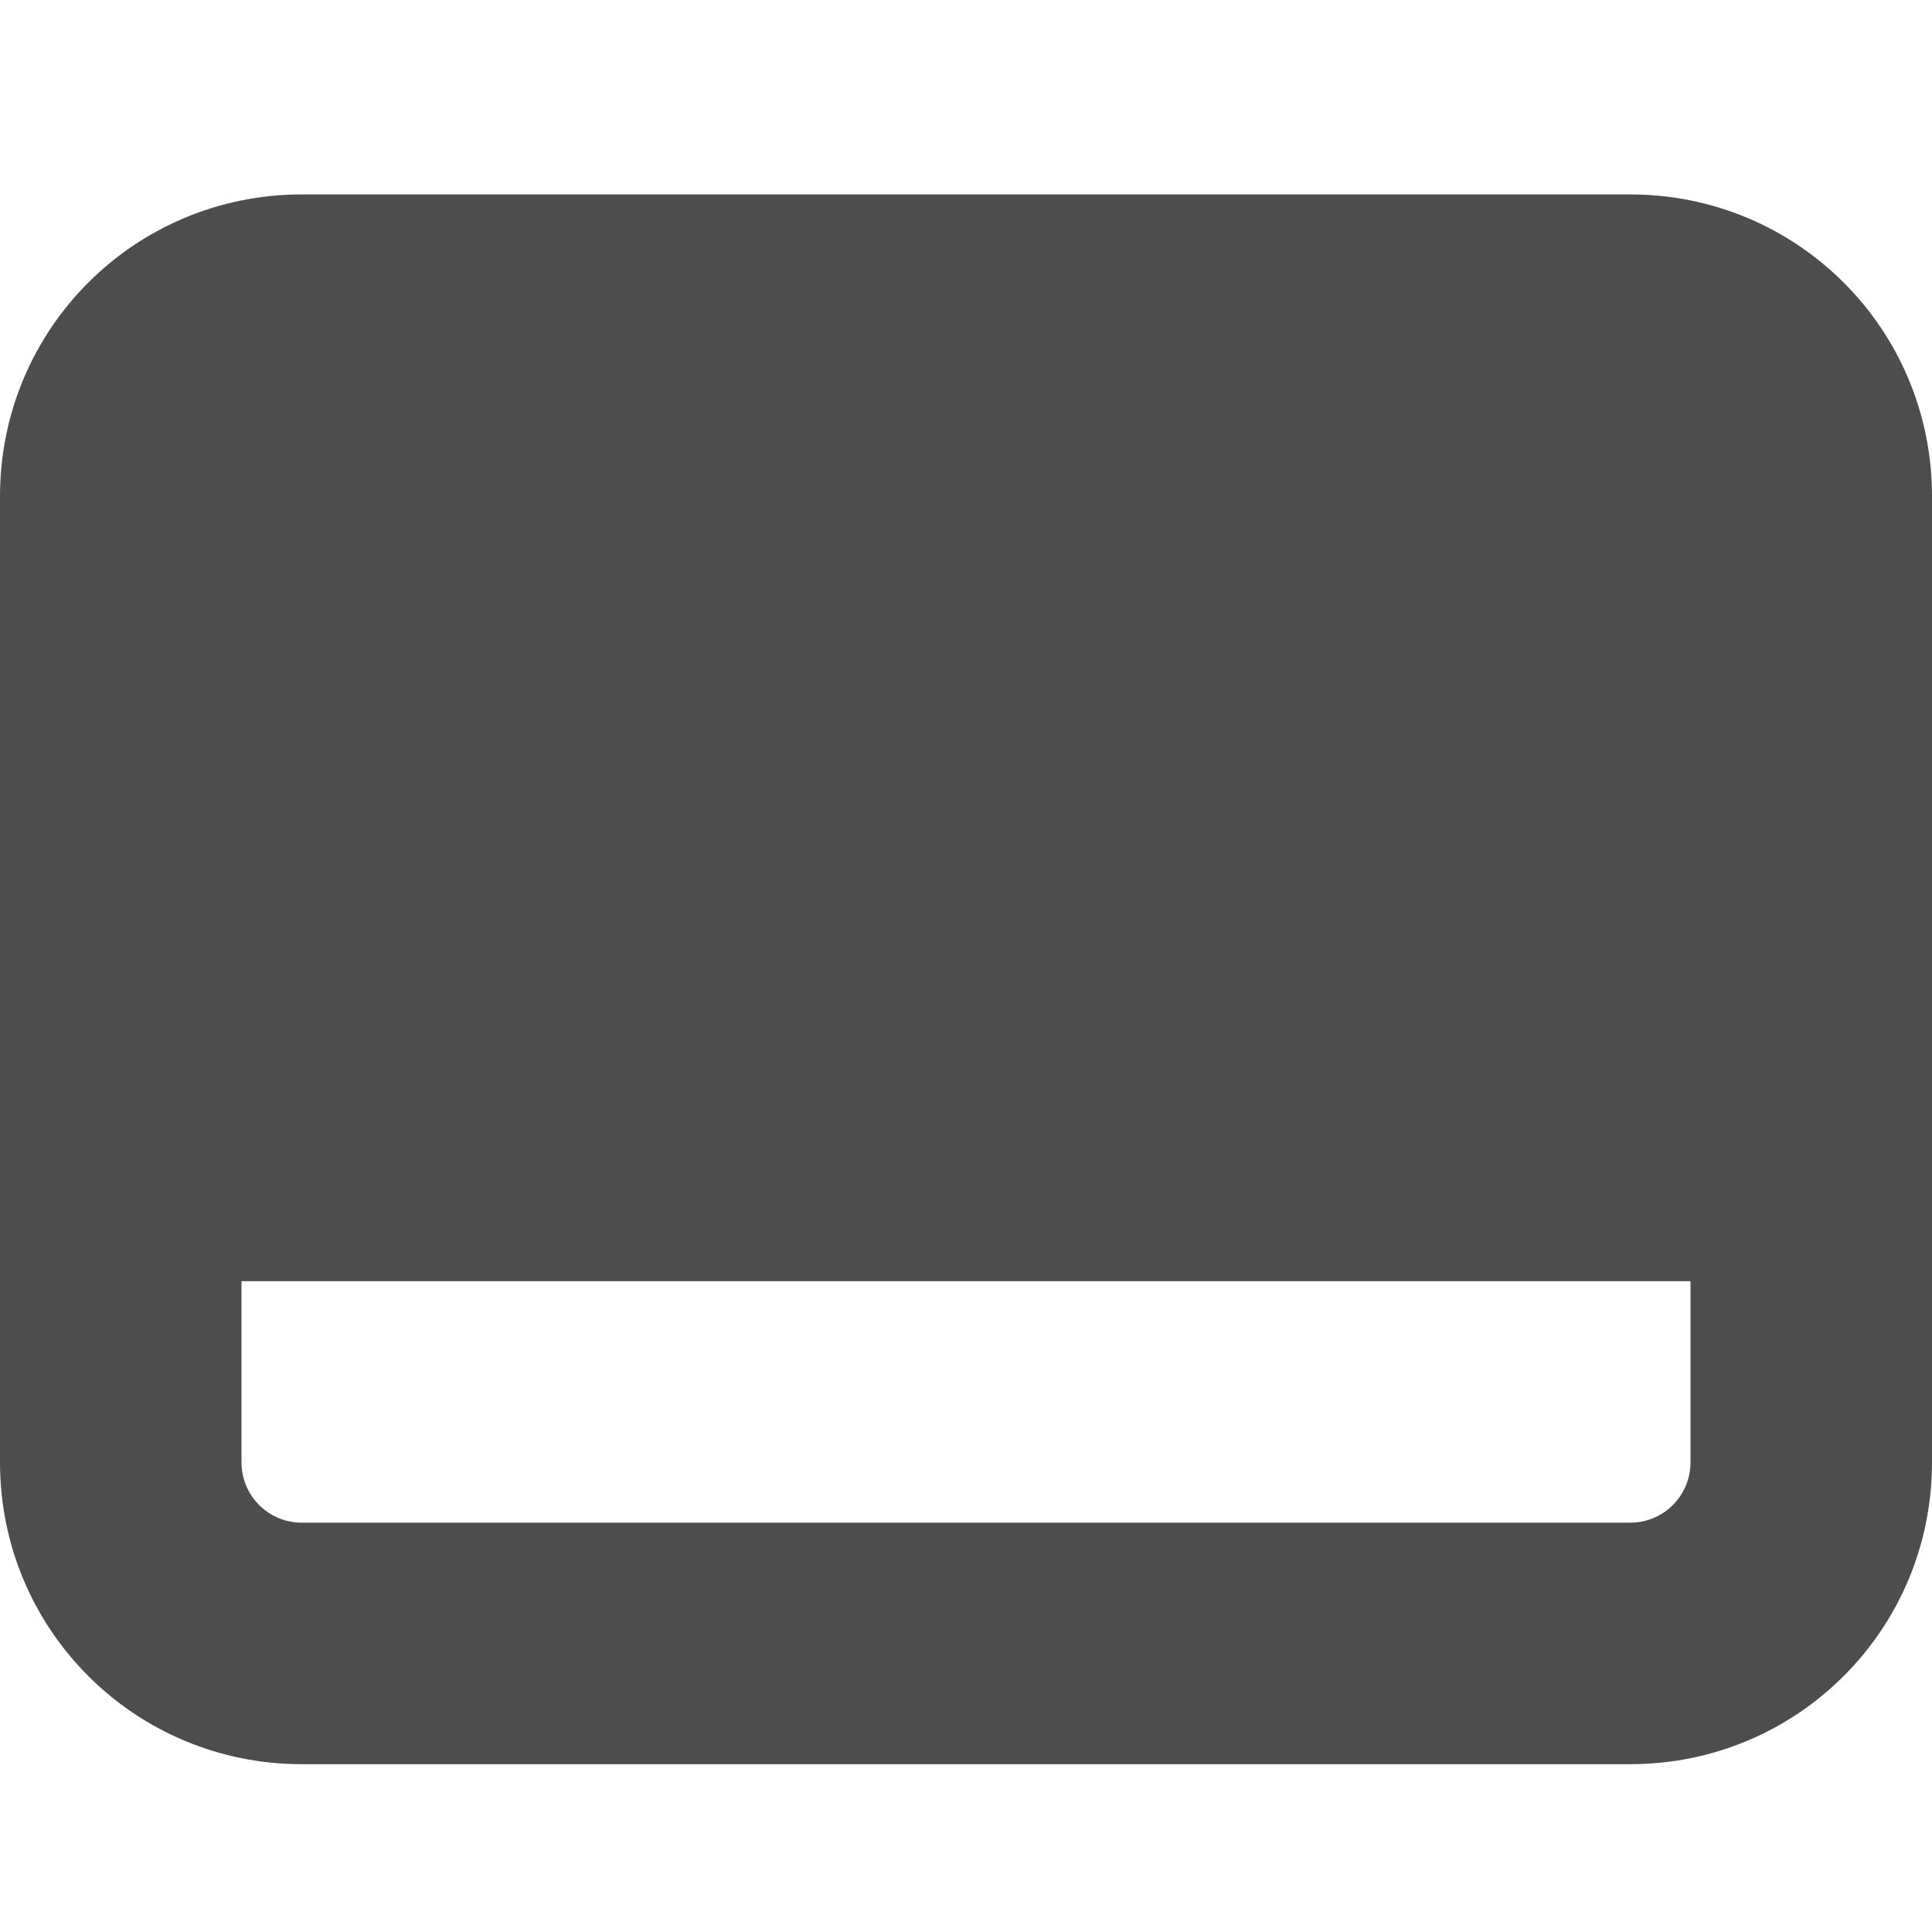
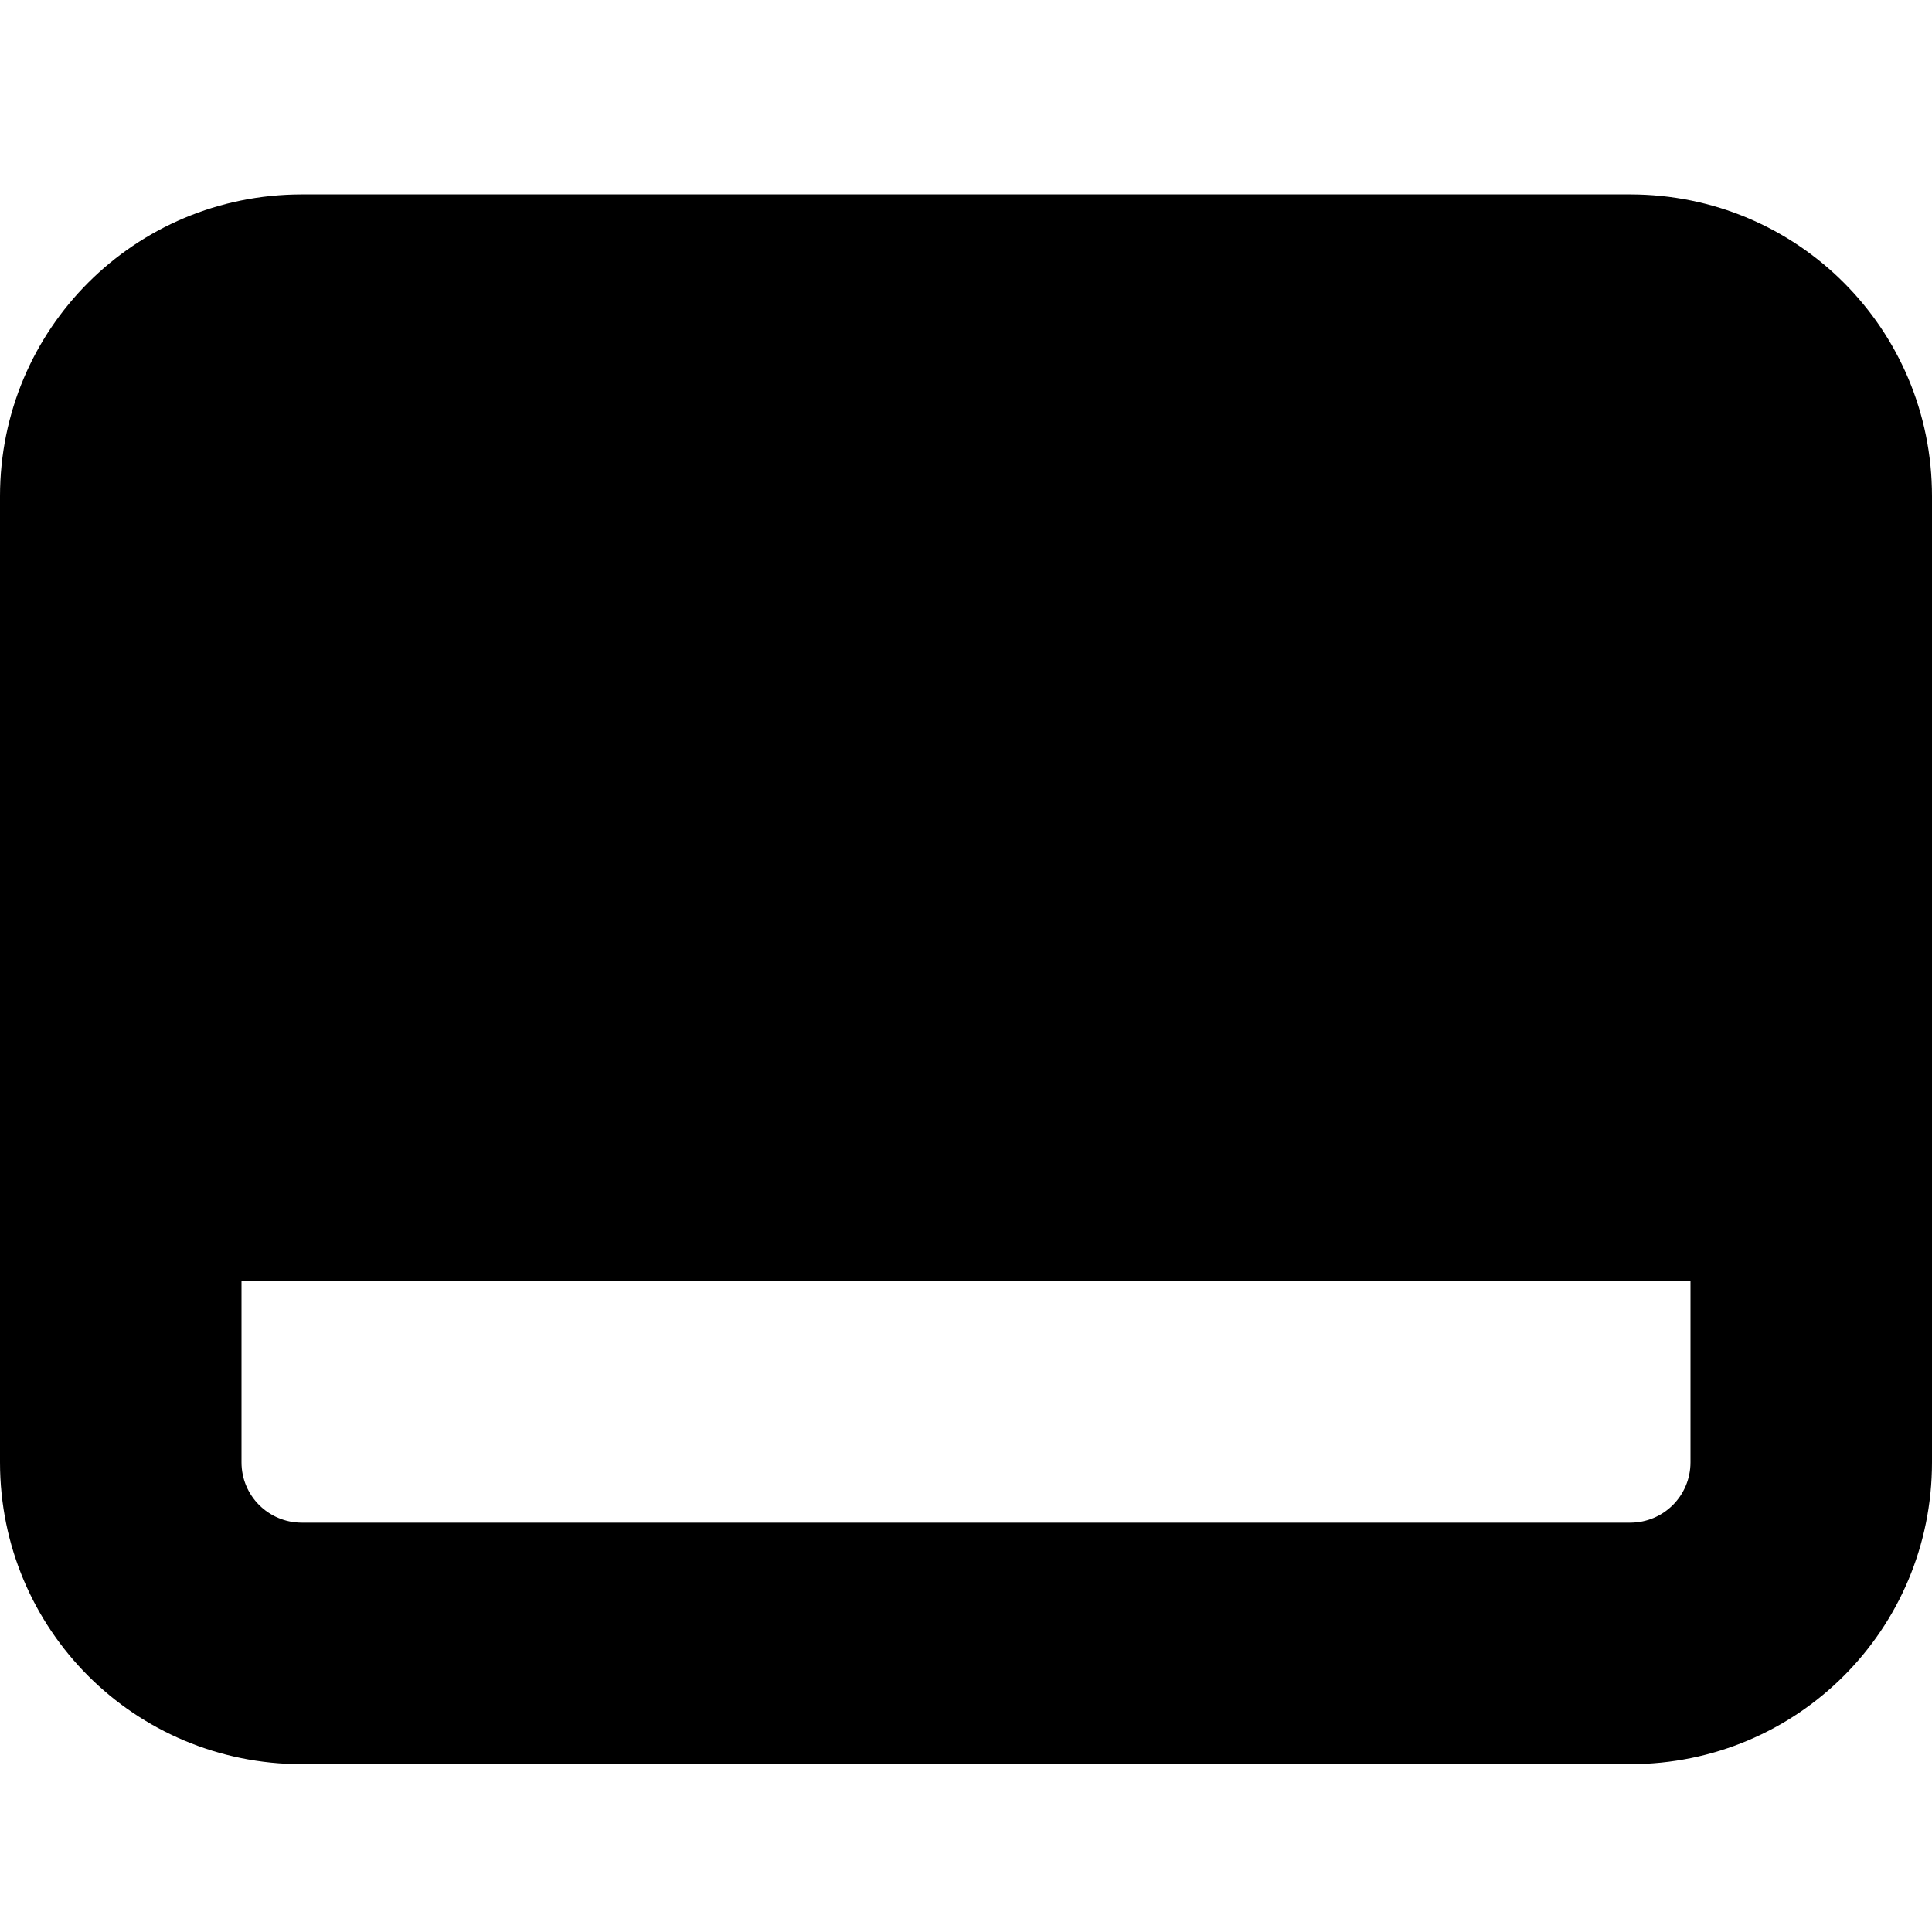
- <svg xmlns="http://www.w3.org/2000/svg" version="1.1" width="16" height="16" id="svg7384">
-   <defs id="defs9" />
-   <g style="fill:#4d4d4d" transform="translate(-221,-466.3898)" id="layer10">
-     <path d="m 223.5,468 c -1.385,0 -2.5,1.115 -2.5,2.5 l 0,8 c 0,1.385 1.115,2.5 2.5,2.5 l 11,0 c 1.385,0 2.5,-1.115 2.5,-2.5 l 0,-8 c 0,-1.385 -1.115,-2.5 -2.5,-2.5 z m 0,9 11,0 0.5,0 0,1.5 c 0,0.277 -0.223,0.5 -0.5,0.5 l -11,0 c -0.277,0 -0.5,-0.223 -0.5,-0.5 l 0,-1.5 z" style="fill:#4d4d4d" id="rect8463" />
+ <svg xmlns="http://www.w3.org/2000/svg" width="16" height="16" version="1.1">
+   <g transform="translate(-221 -466.39)">
+     <path d="m223.5 468c-1.385 0-2.5 1.115-2.5 2.5v8c0 1.385 1.115 2.5 2.5 2.5h11c1.385 0 2.5-1.115 2.5-2.5v-8c0-1.385-1.115-2.5-2.5-2.5zm0 9h11 0.5v1.5c0 0.277-0.223 0.5-0.5 0.5h-11c-0.277 0-0.5-0.223-0.5-0.5v-1.5z" />
  </g>
</svg>
